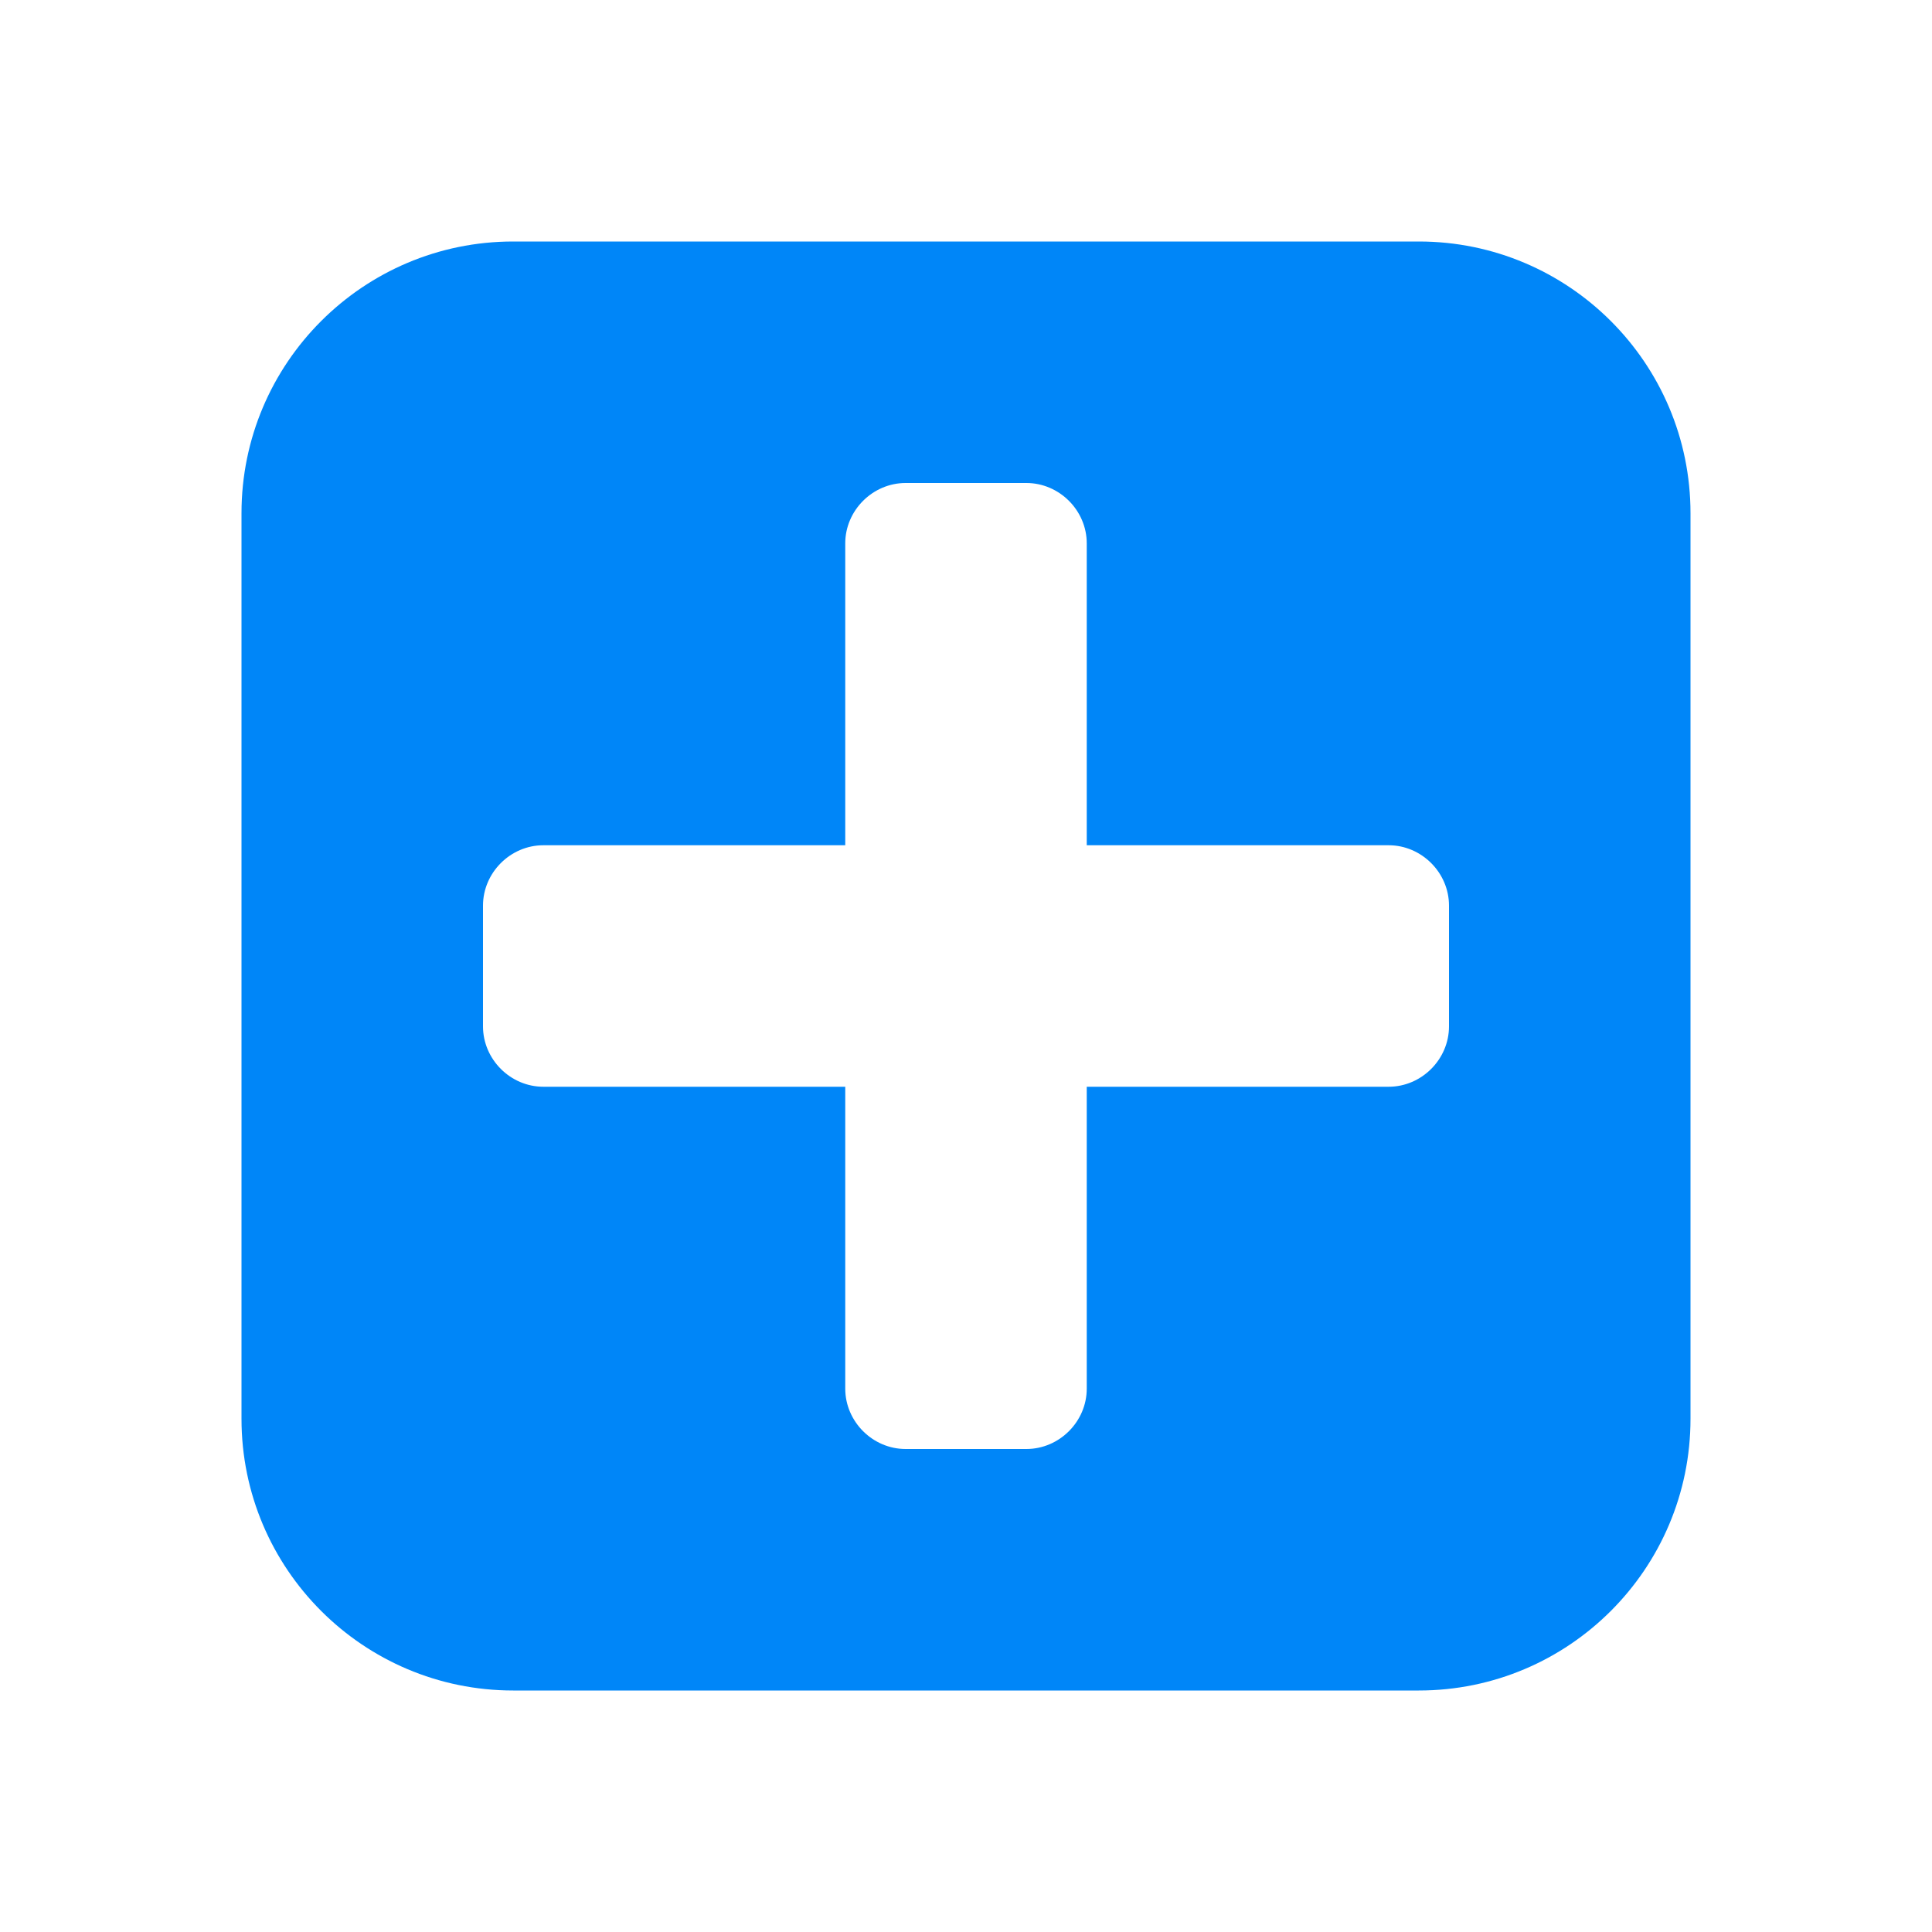
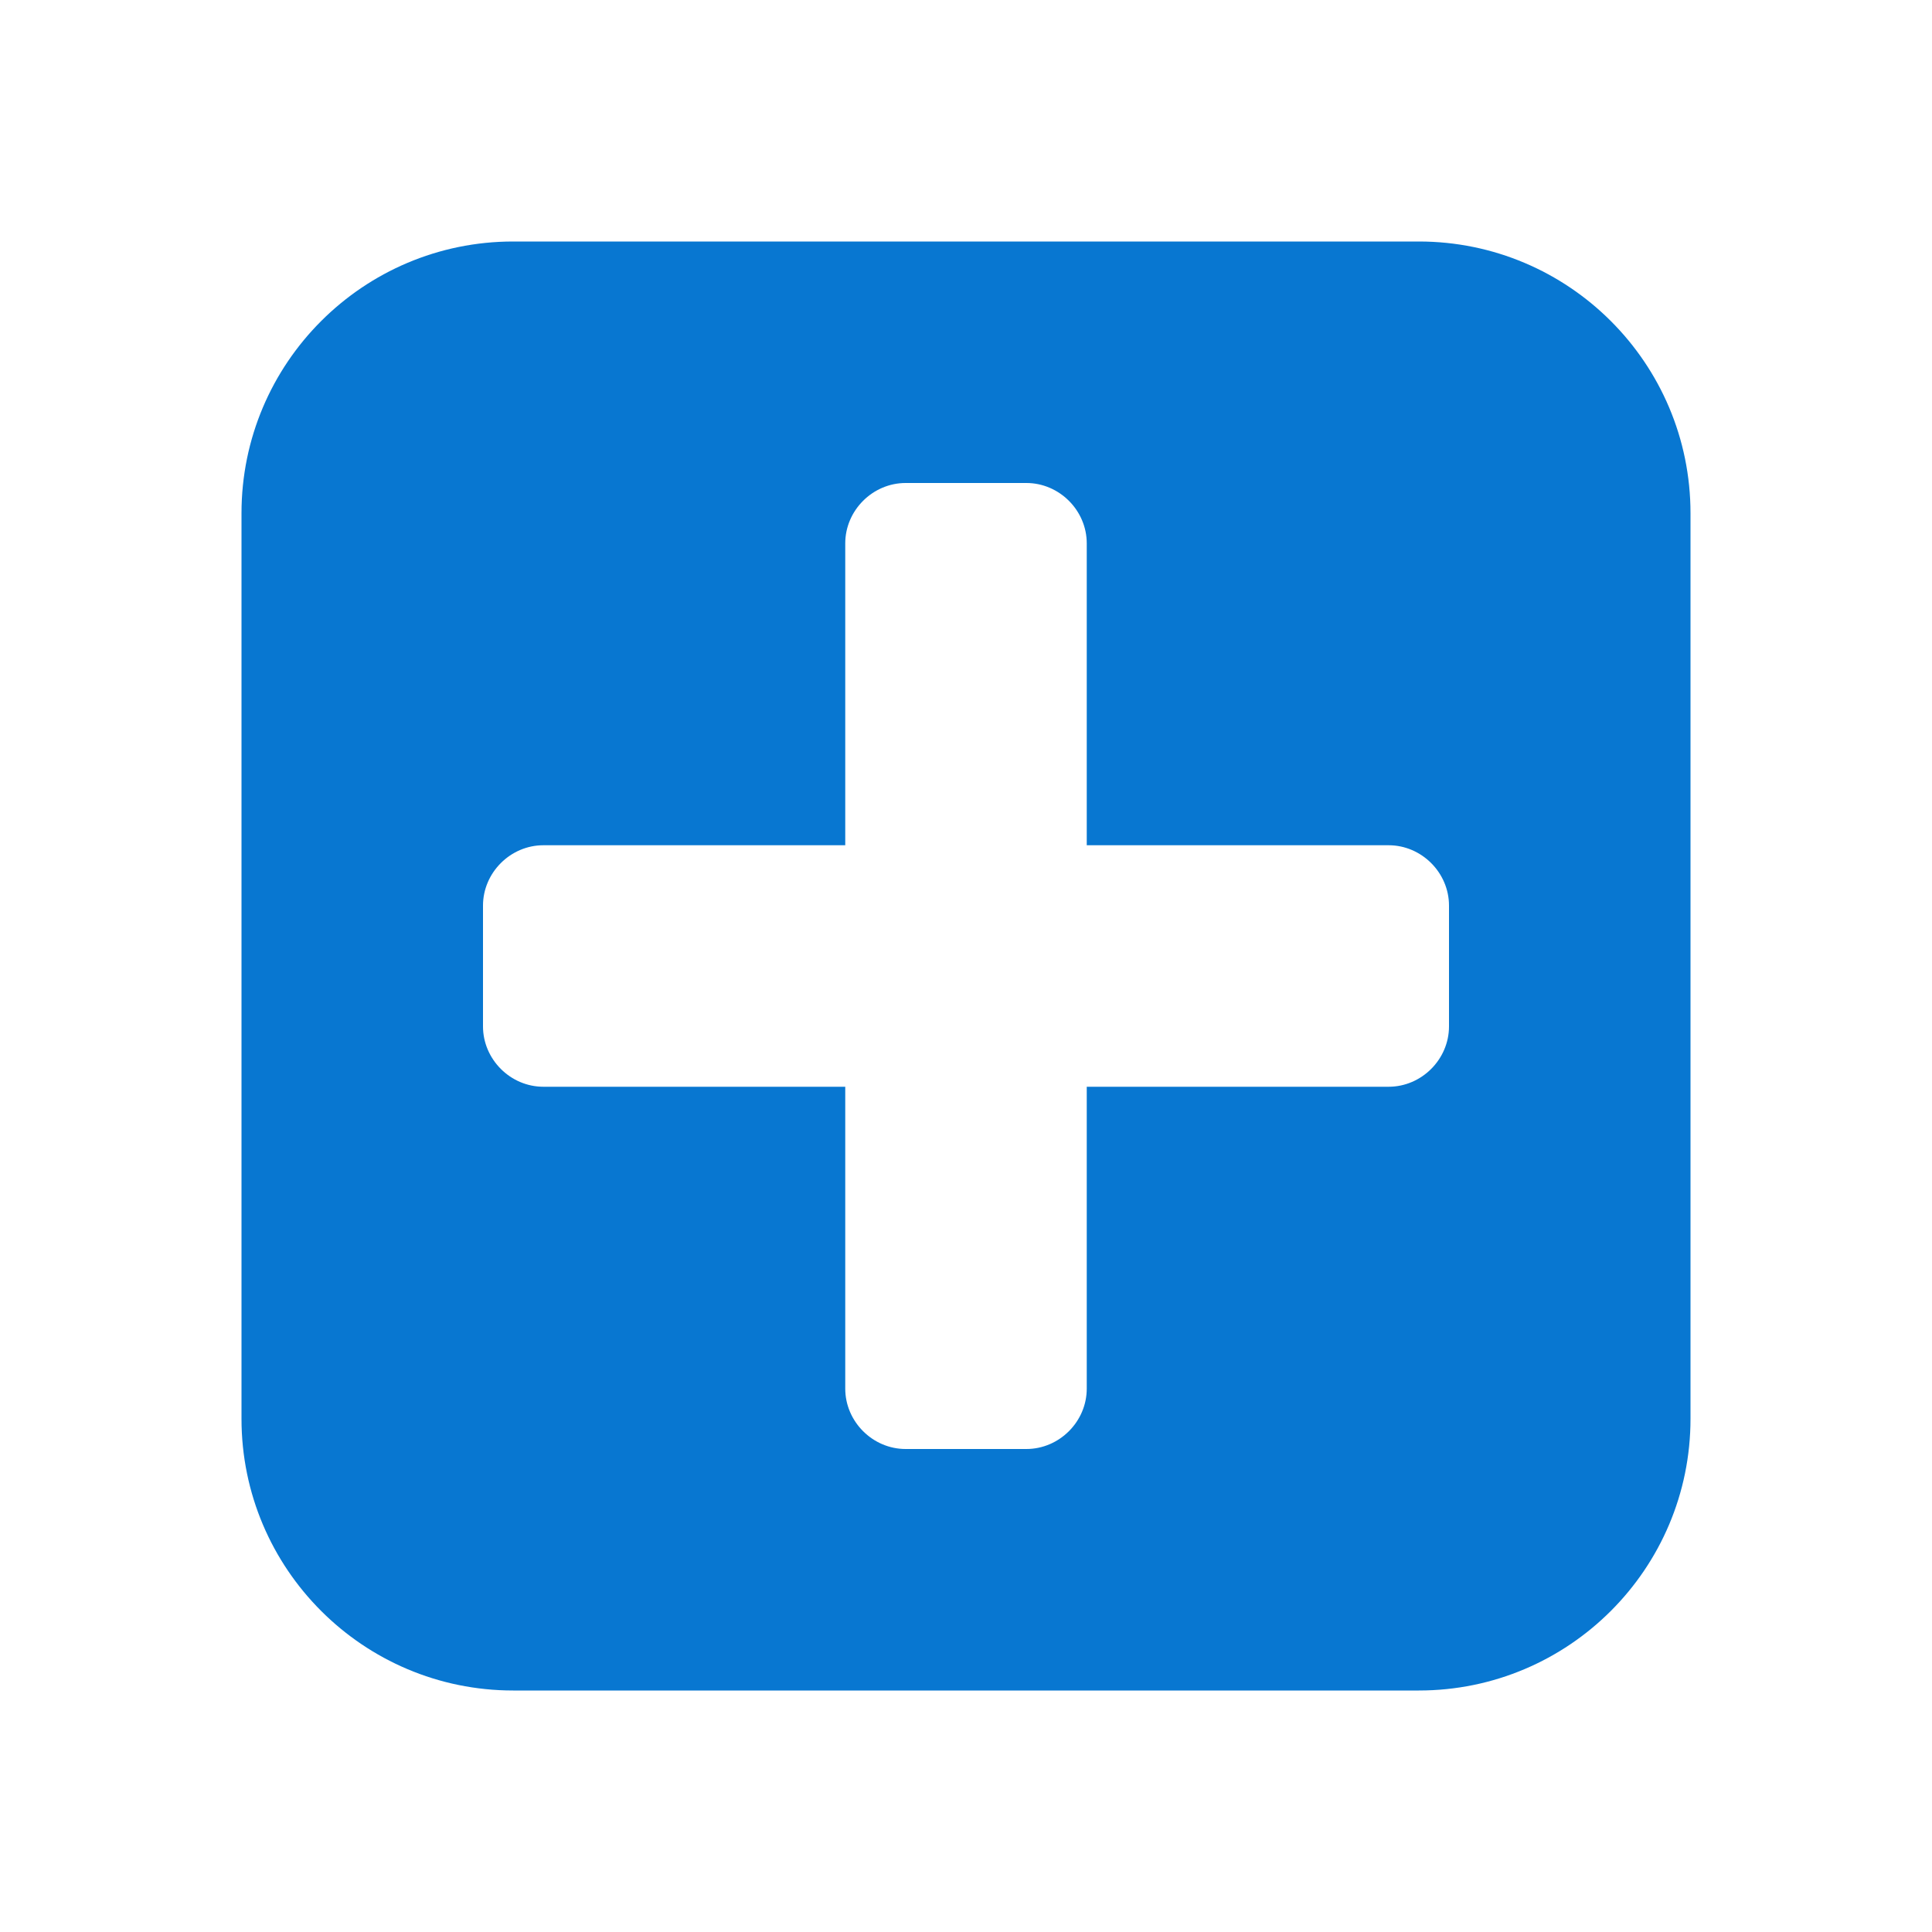
<svg xmlns="http://www.w3.org/2000/svg" version="1.1" id="Layer_1" x="0px" y="0px" width="16px" height="16px" viewBox="0 0 16 16" enable-background="new 0 0 16 16" xml:space="preserve">
  <g>
-     <path fill="#0086f8" d="M14,11.75c0,1.242-1.008,2.25-2.25,2.25h-7.5C3.008,14,2,12.992,2,11.75v-7.5C2,3.008,3.008,2,4.25,2h7.5   C12.992,2,14,3.008,14,4.25V11.75z M12,7.5C12,7.227,11.773,7,11.5,7H9V4.5C9,4.227,8.773,4,8.5,4h-1C7.227,4,7,4.227,7,4.5V7H4.5   C4.227,7,4,7.227,4,7.5v1C4,8.773,4.227,9,4.5,9H7v2.5C7,11.773,7.227,12,7.5,12h1C8.773,12,9,11.773,9,11.5V9h2.5   C11.773,9,12,8.773,12,8.5V7.5z" />
+     <path fill="#0877d1" d="M14,11.75c0,1.242-1.008,2.25-2.25,2.25h-7.5C3.008,14,2,12.992,2,11.75v-7.5C2,3.008,3.008,2,4.25,2h7.5   C12.992,2,14,3.008,14,4.25V11.75z M12,7.5C12,7.227,11.773,7,11.5,7H9V4.5C9,4.227,8.773,4,8.5,4h-1C7.227,4,7,4.227,7,4.5V7H4.5   C4.227,7,4,7.227,4,7.5v1C4,8.773,4.227,9,4.5,9H7v2.5C7,11.773,7.227,12,7.5,12h1C8.773,12,9,11.773,9,11.5V9h2.5   C11.773,9,12,8.773,12,8.5V7.5z" />
  </g>
</svg>
